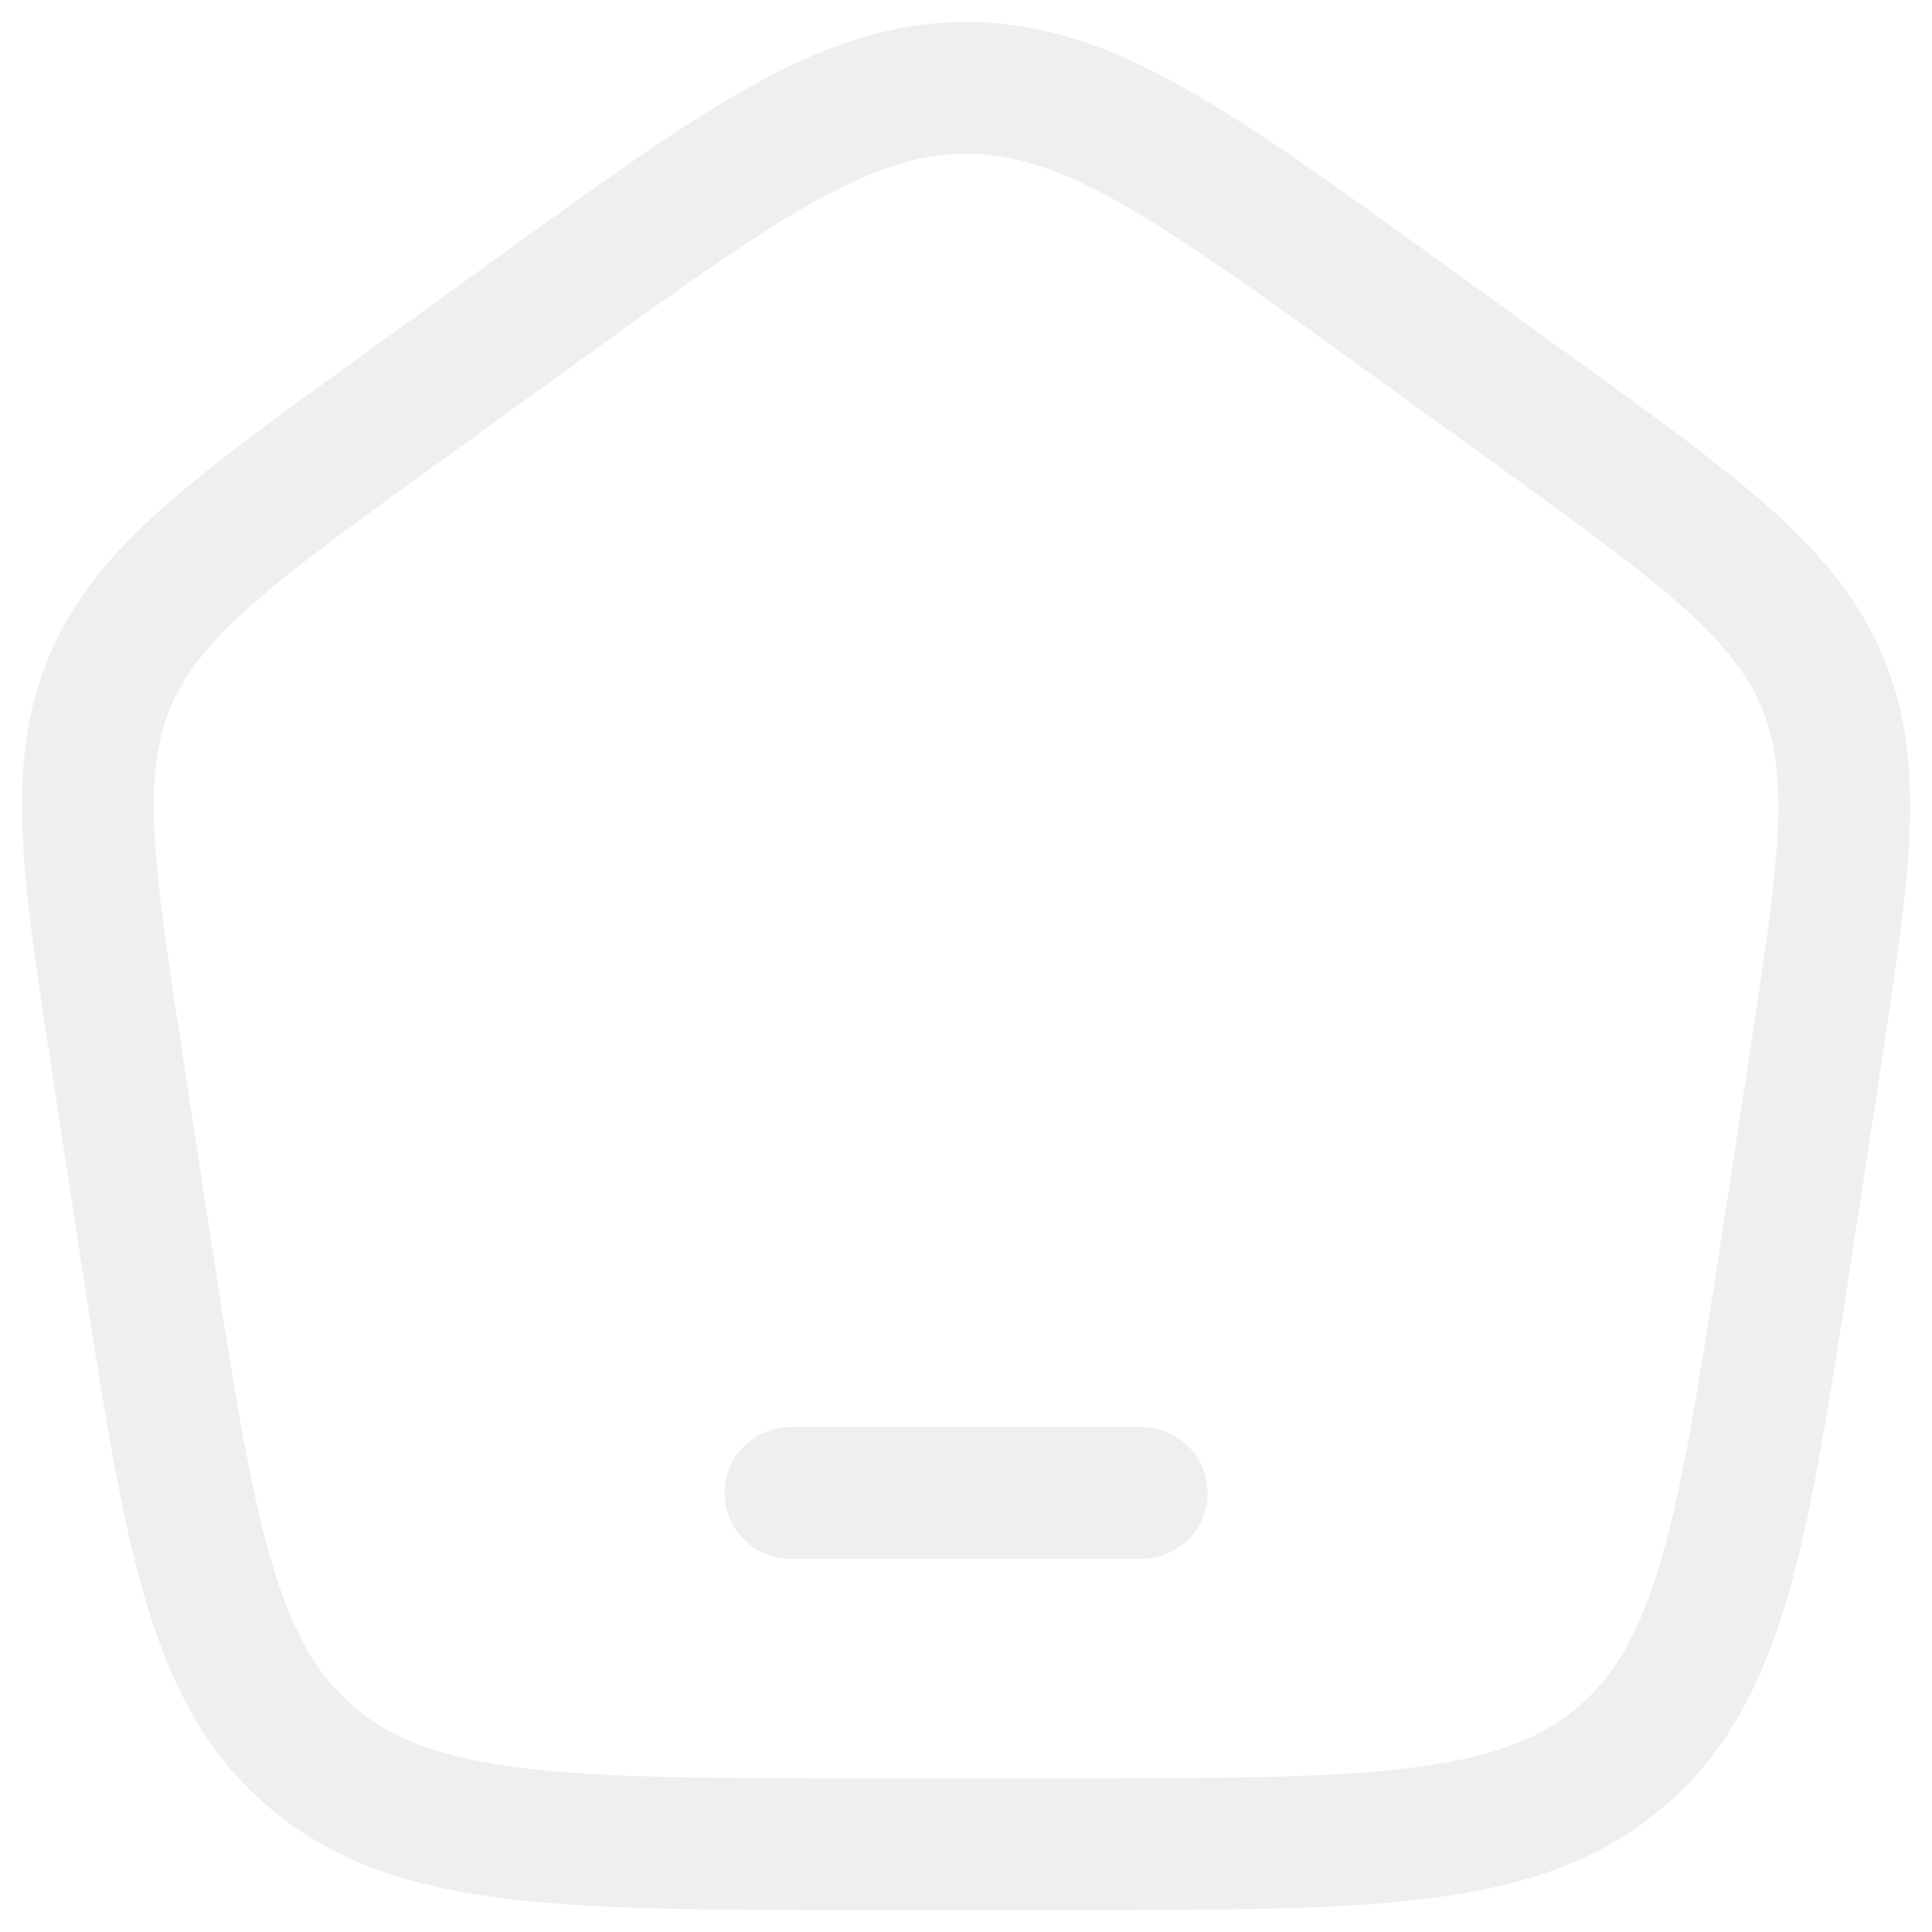
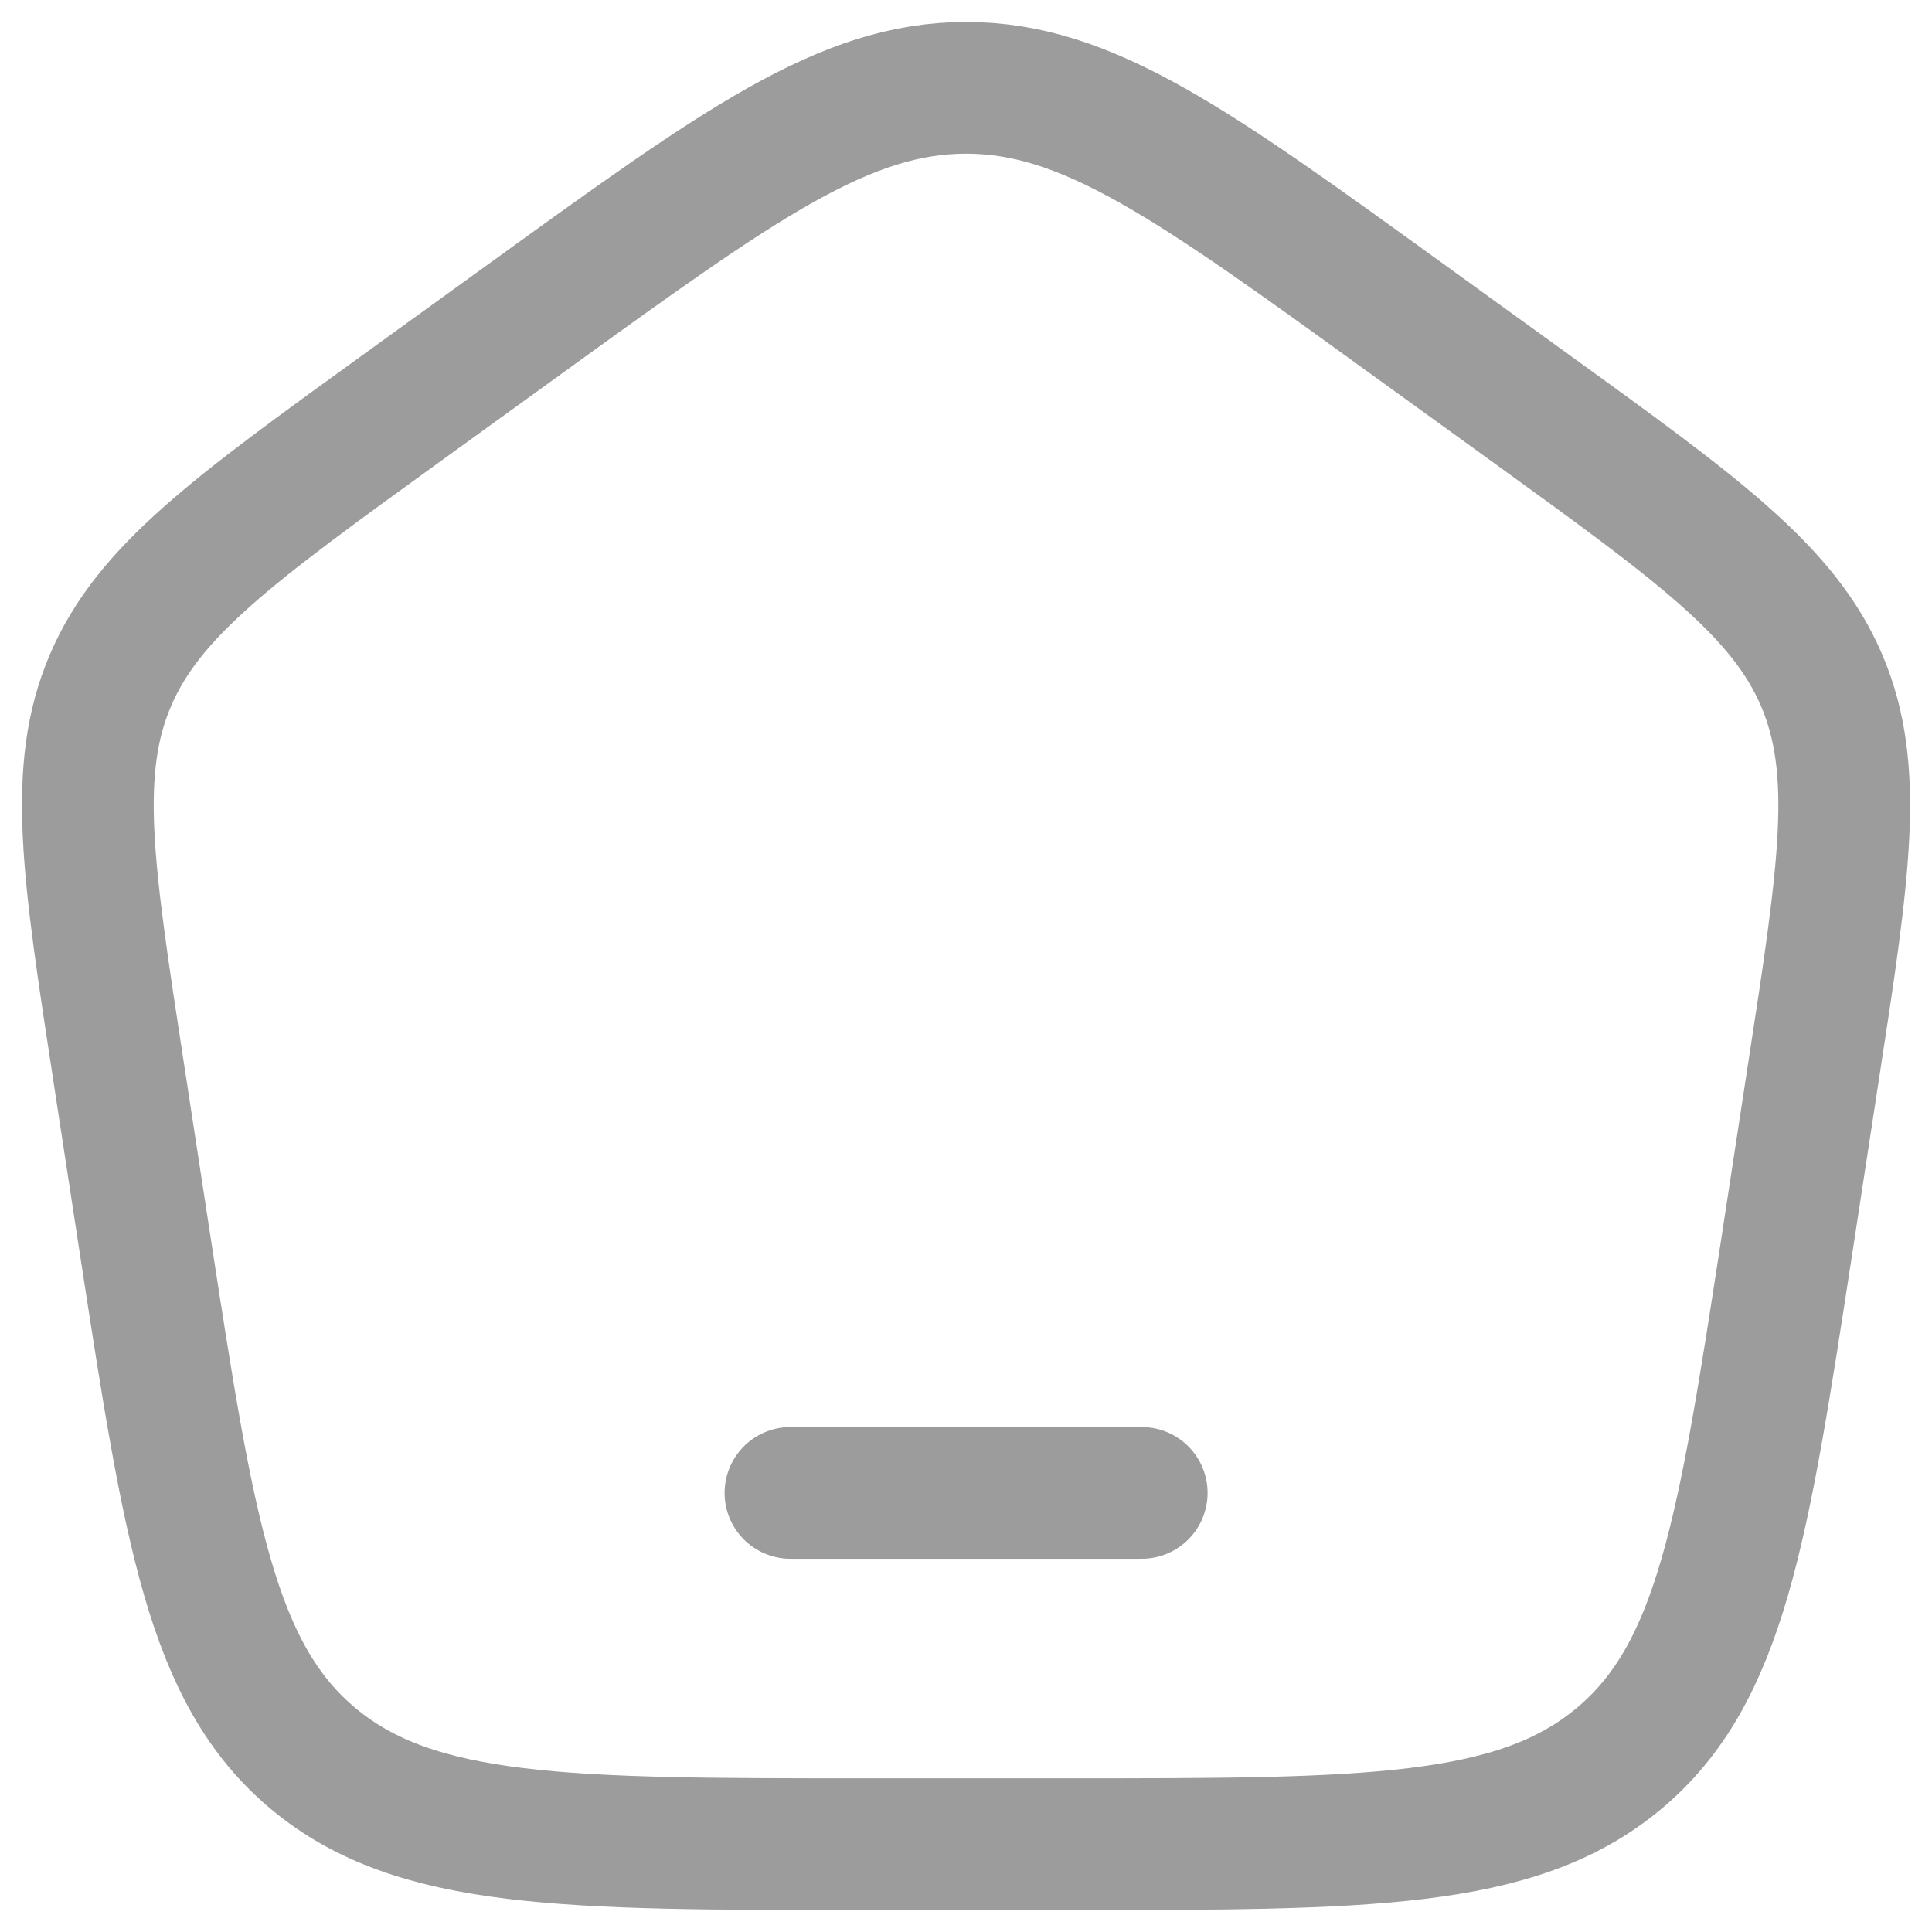
<svg xmlns="http://www.w3.org/2000/svg" width="22" height="22" viewBox="0 0 22 22" fill="none">
-   <path d="M9.001 17H13.001M1.352 12.214C0.999 9.916 0.822 8.768 1.257 7.749C1.691 6.731 2.655 6.034 4.582 4.641L6.022 3.6C8.419 1.867 9.618 1 11.001 1C12.383 1 13.582 1.867 15.979 3.6L17.419 4.641C19.346 6.034 20.309 6.731 20.744 7.749C21.178 8.768 21.003 9.916 20.649 12.213L20.349 14.173C19.849 17.429 19.598 19.057 18.43 20.029C17.262 21.001 15.555 21 12.139 21H9.861C6.446 21 4.739 21 3.571 20.029C2.403 19.057 2.153 17.429 1.652 14.172L1.352 12.214Z" stroke="#EFEFF1" stroke-width="1.5" stroke-linecap="round" stroke-linejoin="round" />
+   <path d="M9.001 17H13.001M1.352 12.214C0.999 9.916 0.822 8.768 1.257 7.749C1.691 6.731 2.655 6.034 4.582 4.641L6.022 3.6C8.419 1.867 9.618 1 11.001 1C12.383 1 13.582 1.867 15.979 3.6L17.419 4.641C19.346 6.034 20.309 6.731 20.744 7.749C21.178 8.768 21.003 9.916 20.649 12.213L20.349 14.173C19.849 17.429 19.598 19.057 18.43 20.029C17.262 21.001 15.555 21 12.139 21H9.861C6.446 21 4.739 21 3.571 20.029C2.403 19.057 2.153 17.429 1.652 14.172L1.352 12.214Z" stroke="#9C9C9C" stroke-width="1.5" stroke-linecap="round" stroke-linejoin="round" />
</svg>
